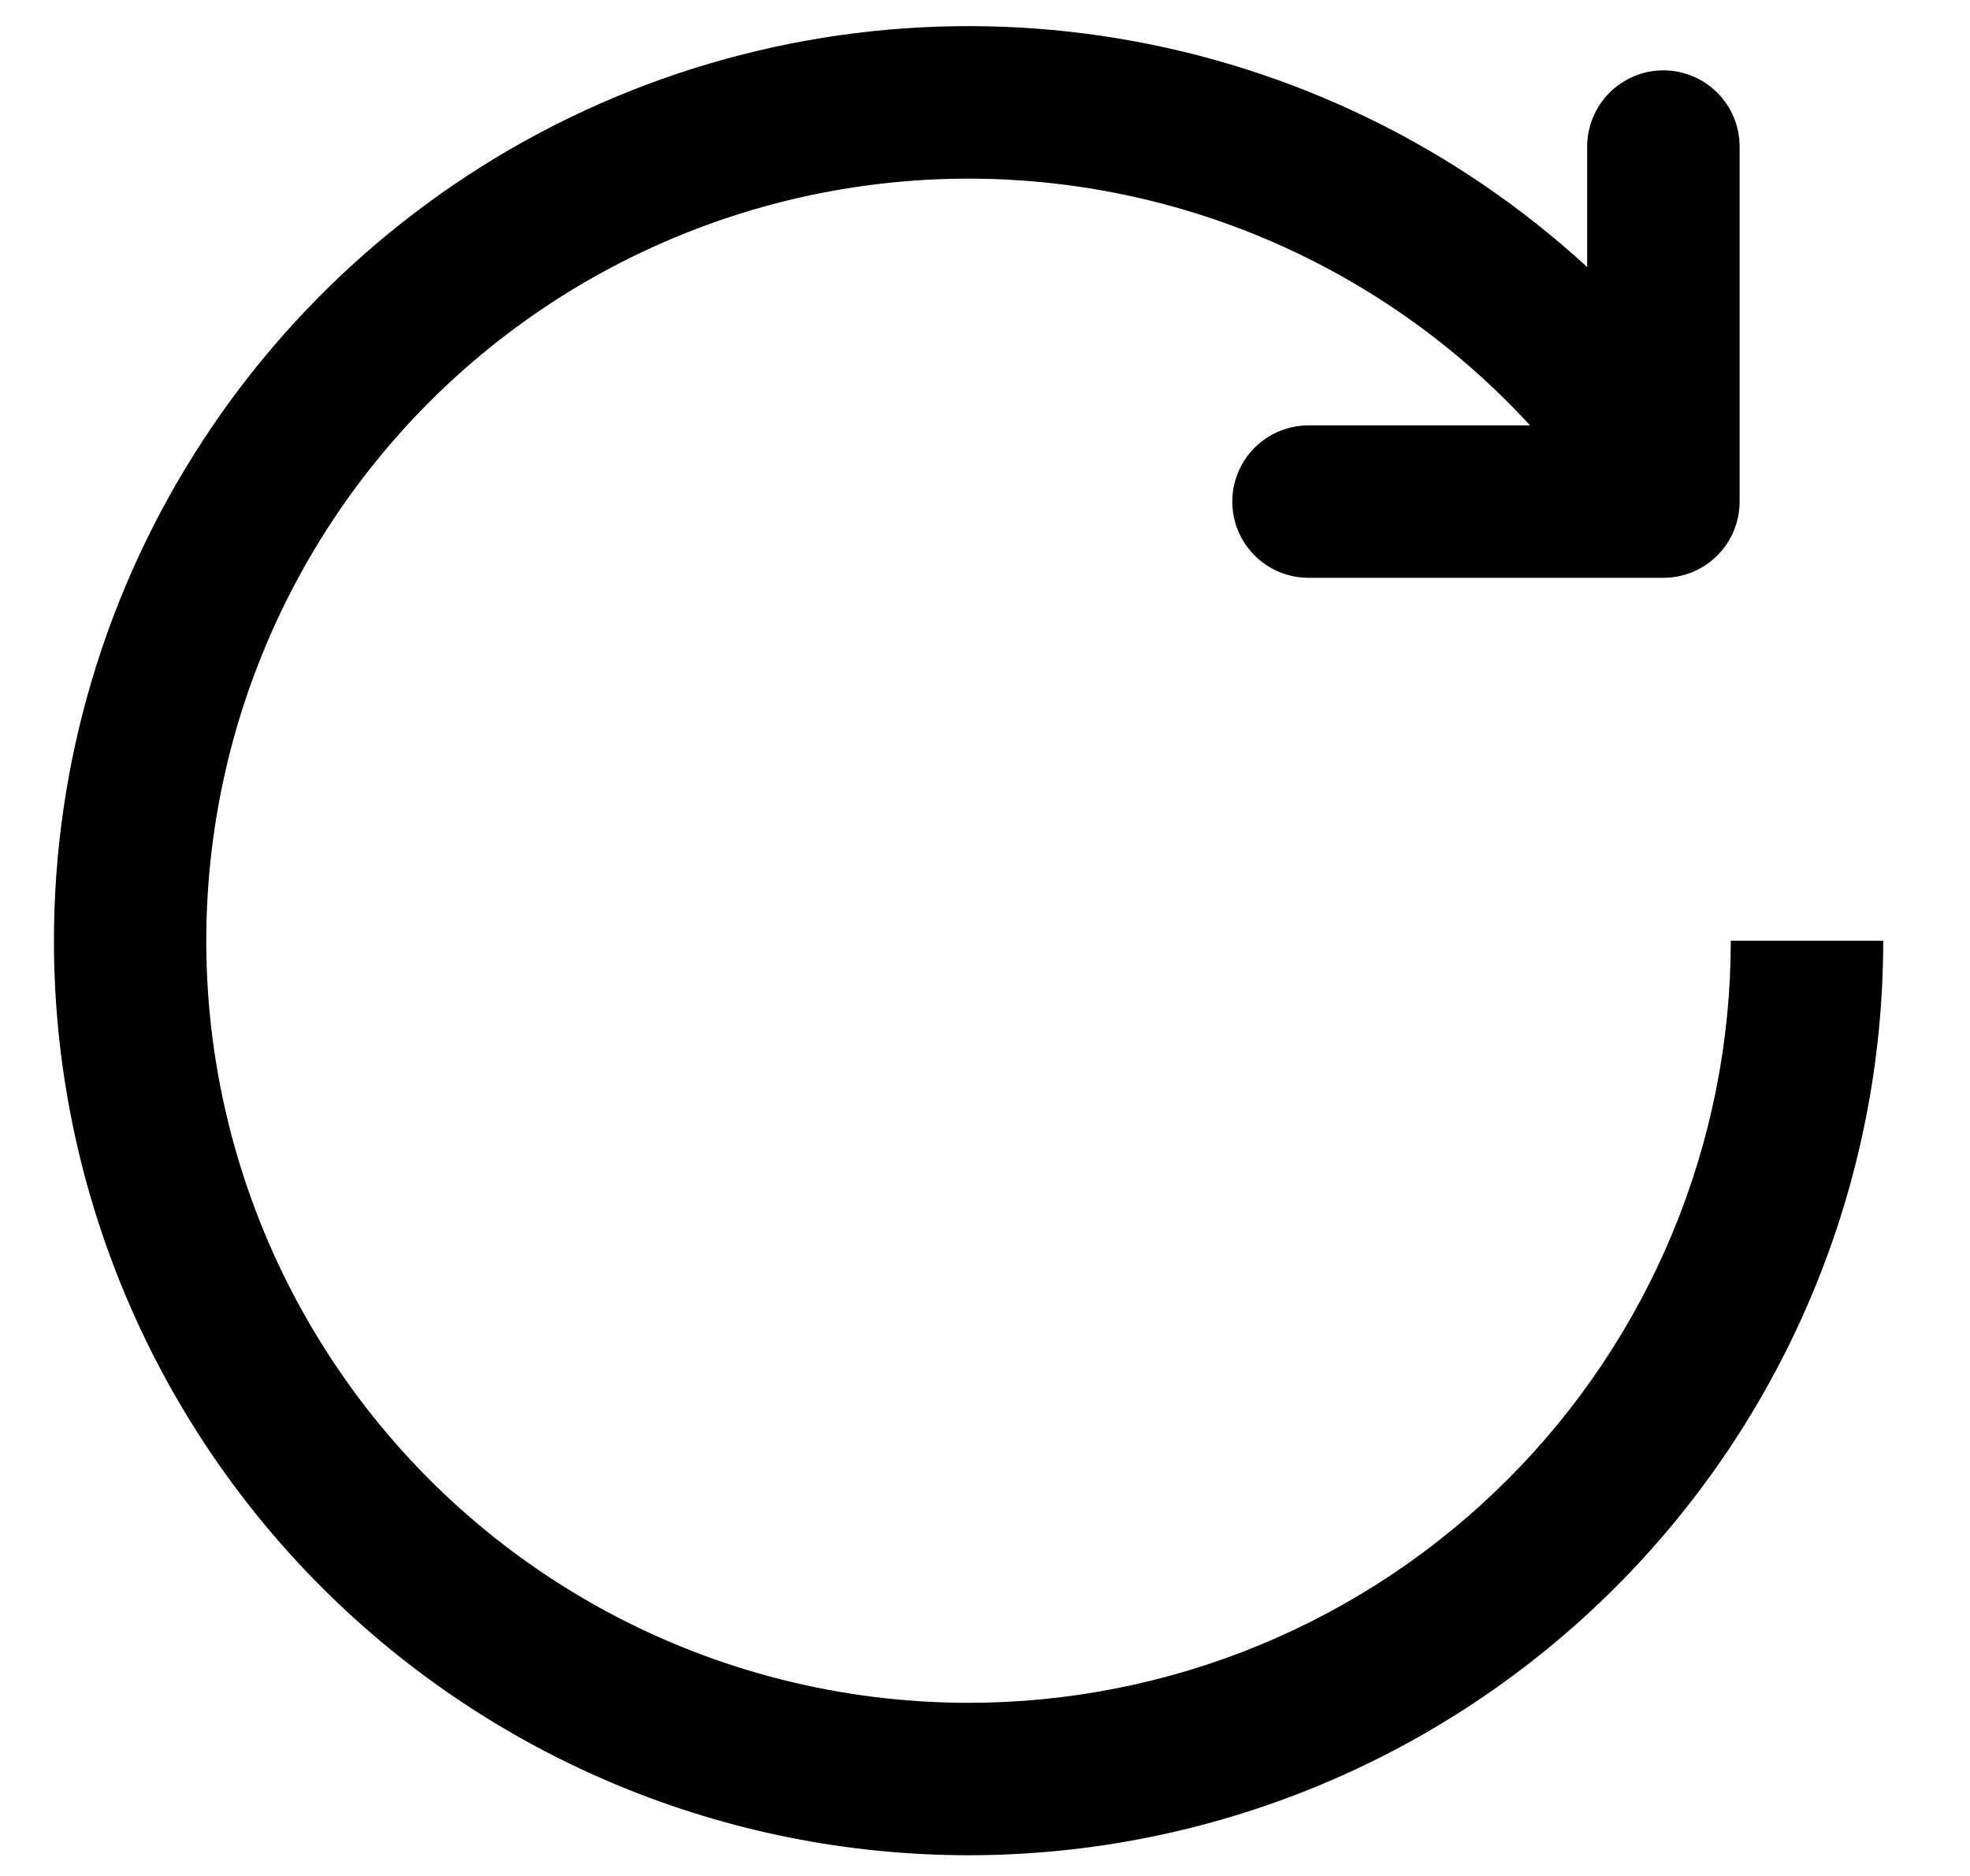
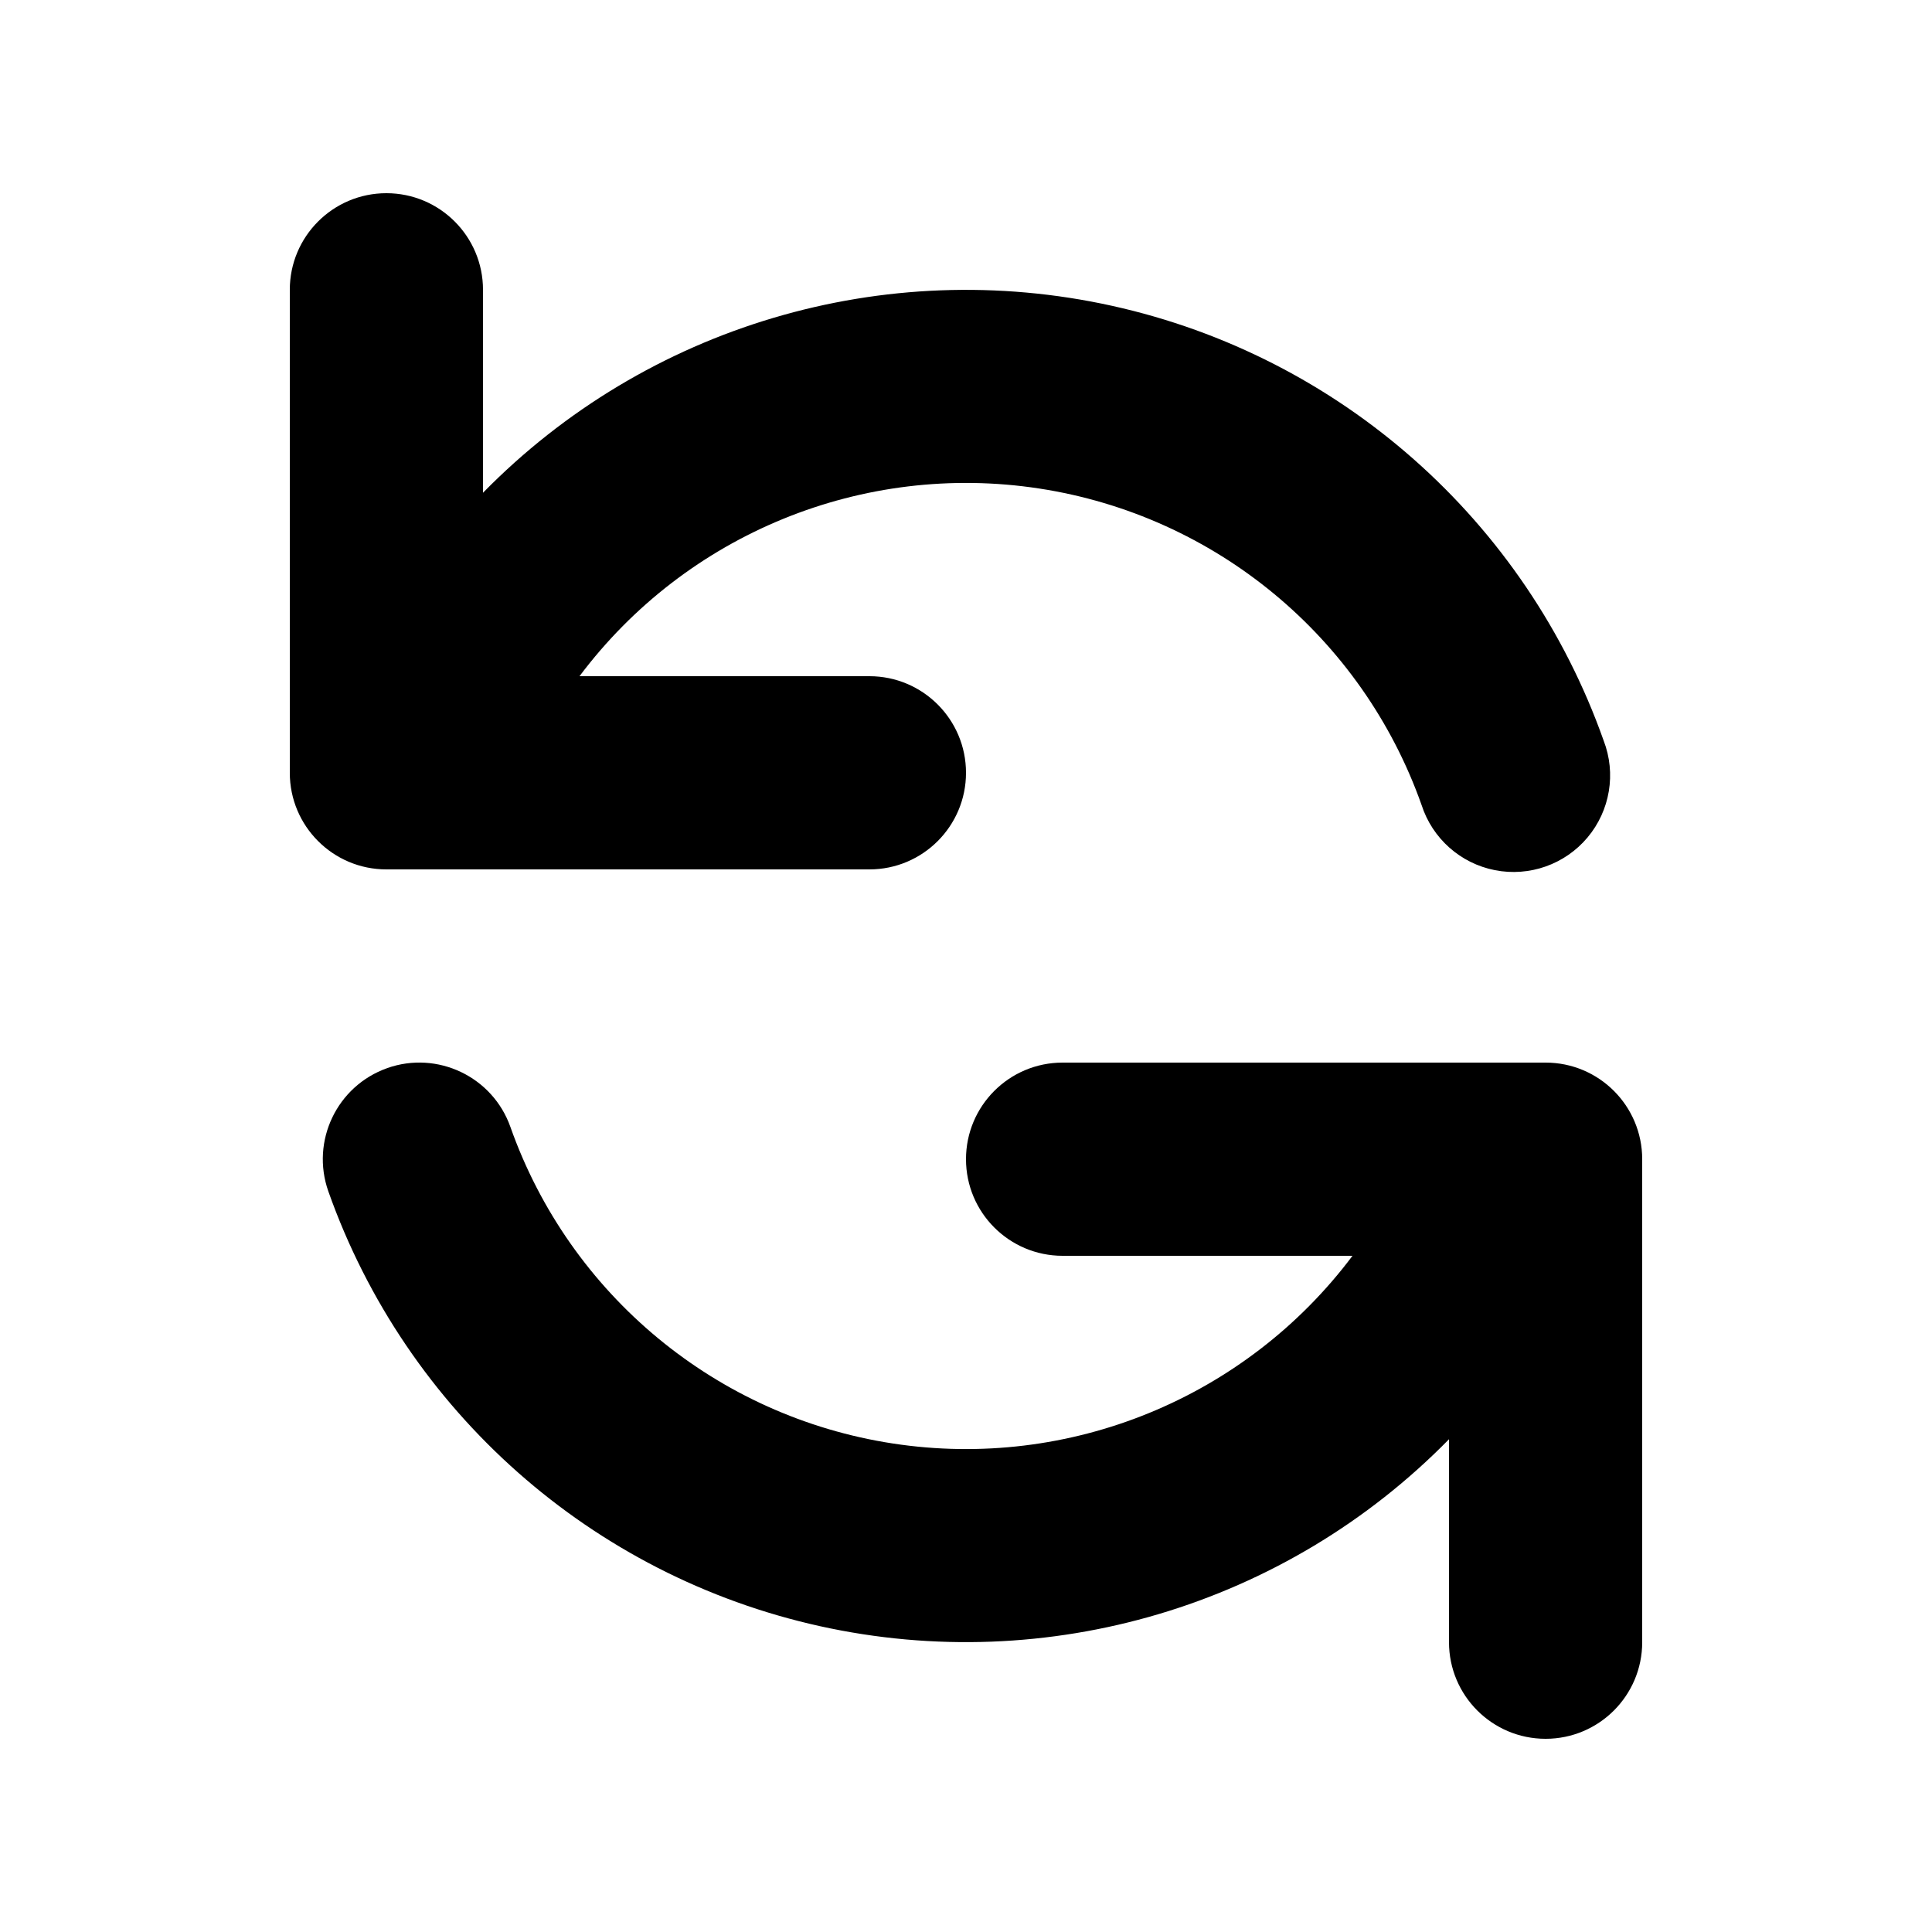
- <svg xmlns="http://www.w3.org/2000/svg" width="21" height="20" viewBox="0 0 21 20" fill="none">
-   <path d="M16.919 2.847V1.563C16.919 1.348 17.005 1.141 17.157 0.988C17.31 0.836 17.516 0.75 17.732 0.75C17.947 0.75 18.154 0.836 18.306 0.988C18.459 1.141 18.544 1.348 18.544 1.563V5.348C18.544 5.563 18.459 5.77 18.306 5.922C18.154 6.075 17.947 6.16 17.732 6.16H13.949C13.733 6.16 13.527 6.075 13.374 5.922C13.222 5.77 13.136 5.563 13.136 5.348C13.136 5.132 13.222 4.925 13.374 4.773C13.527 4.621 13.733 4.535 13.949 4.535H16.31C15.396 3.54 14.249 2.788 12.972 2.348C11.695 1.908 10.328 1.793 8.995 2.014C7.663 2.235 6.406 2.784 5.339 3.613C4.272 4.442 3.429 5.524 2.886 6.76C2.342 7.997 2.116 9.35 2.226 10.696C2.337 12.043 2.782 13.34 3.521 14.471C4.259 15.602 5.268 16.532 6.456 17.175C7.644 17.818 8.974 18.154 10.325 18.154C11.392 18.154 12.448 17.944 13.434 17.536C14.42 17.127 15.316 16.529 16.07 15.774C16.825 15.02 17.423 14.124 17.831 13.139C18.24 12.153 18.45 11.096 18.45 10.029H20.075C20.075 12.615 19.048 15.095 17.219 16.924C15.391 18.752 12.911 19.779 10.325 19.779C7.739 19.779 5.259 18.752 3.431 16.924C1.602 15.095 0.575 12.615 0.575 10.029C0.575 8.136 1.126 6.284 2.161 4.699C3.195 3.114 4.669 1.864 6.402 1.102C8.135 0.341 10.053 0.1 11.92 0.41C13.788 0.72 15.525 1.566 16.919 2.847Z" fill="black" />
+ <svg xmlns="http://www.w3.org/2000/svg" class="h-5 w-5" viewBox="0 0 20 20" fill="currentColor">
+   <path fill-rule="evenodd" d="M4 2a1 1 0 011 1v2.101a7.002 7.002 0 0111.601 2.566 1 1 0 11-1.885.666A5.002 5.002 0 005.999 7H9a1 1 0 010 2H4a1 1 0 01-1-1V3a1 1 0 011-1zm.008 9.057a1 1 0 011.276.61A5.002 5.002 0 0014.001 13H11a1 1 0 110-2h5a1 1 0 011 1v5a1 1 0 11-2 0v-2.101a7.002 7.002 0 01-11.601-2.566 1 1 0 01.61-1.276z" clip-rule="evenodd" />
</svg>
